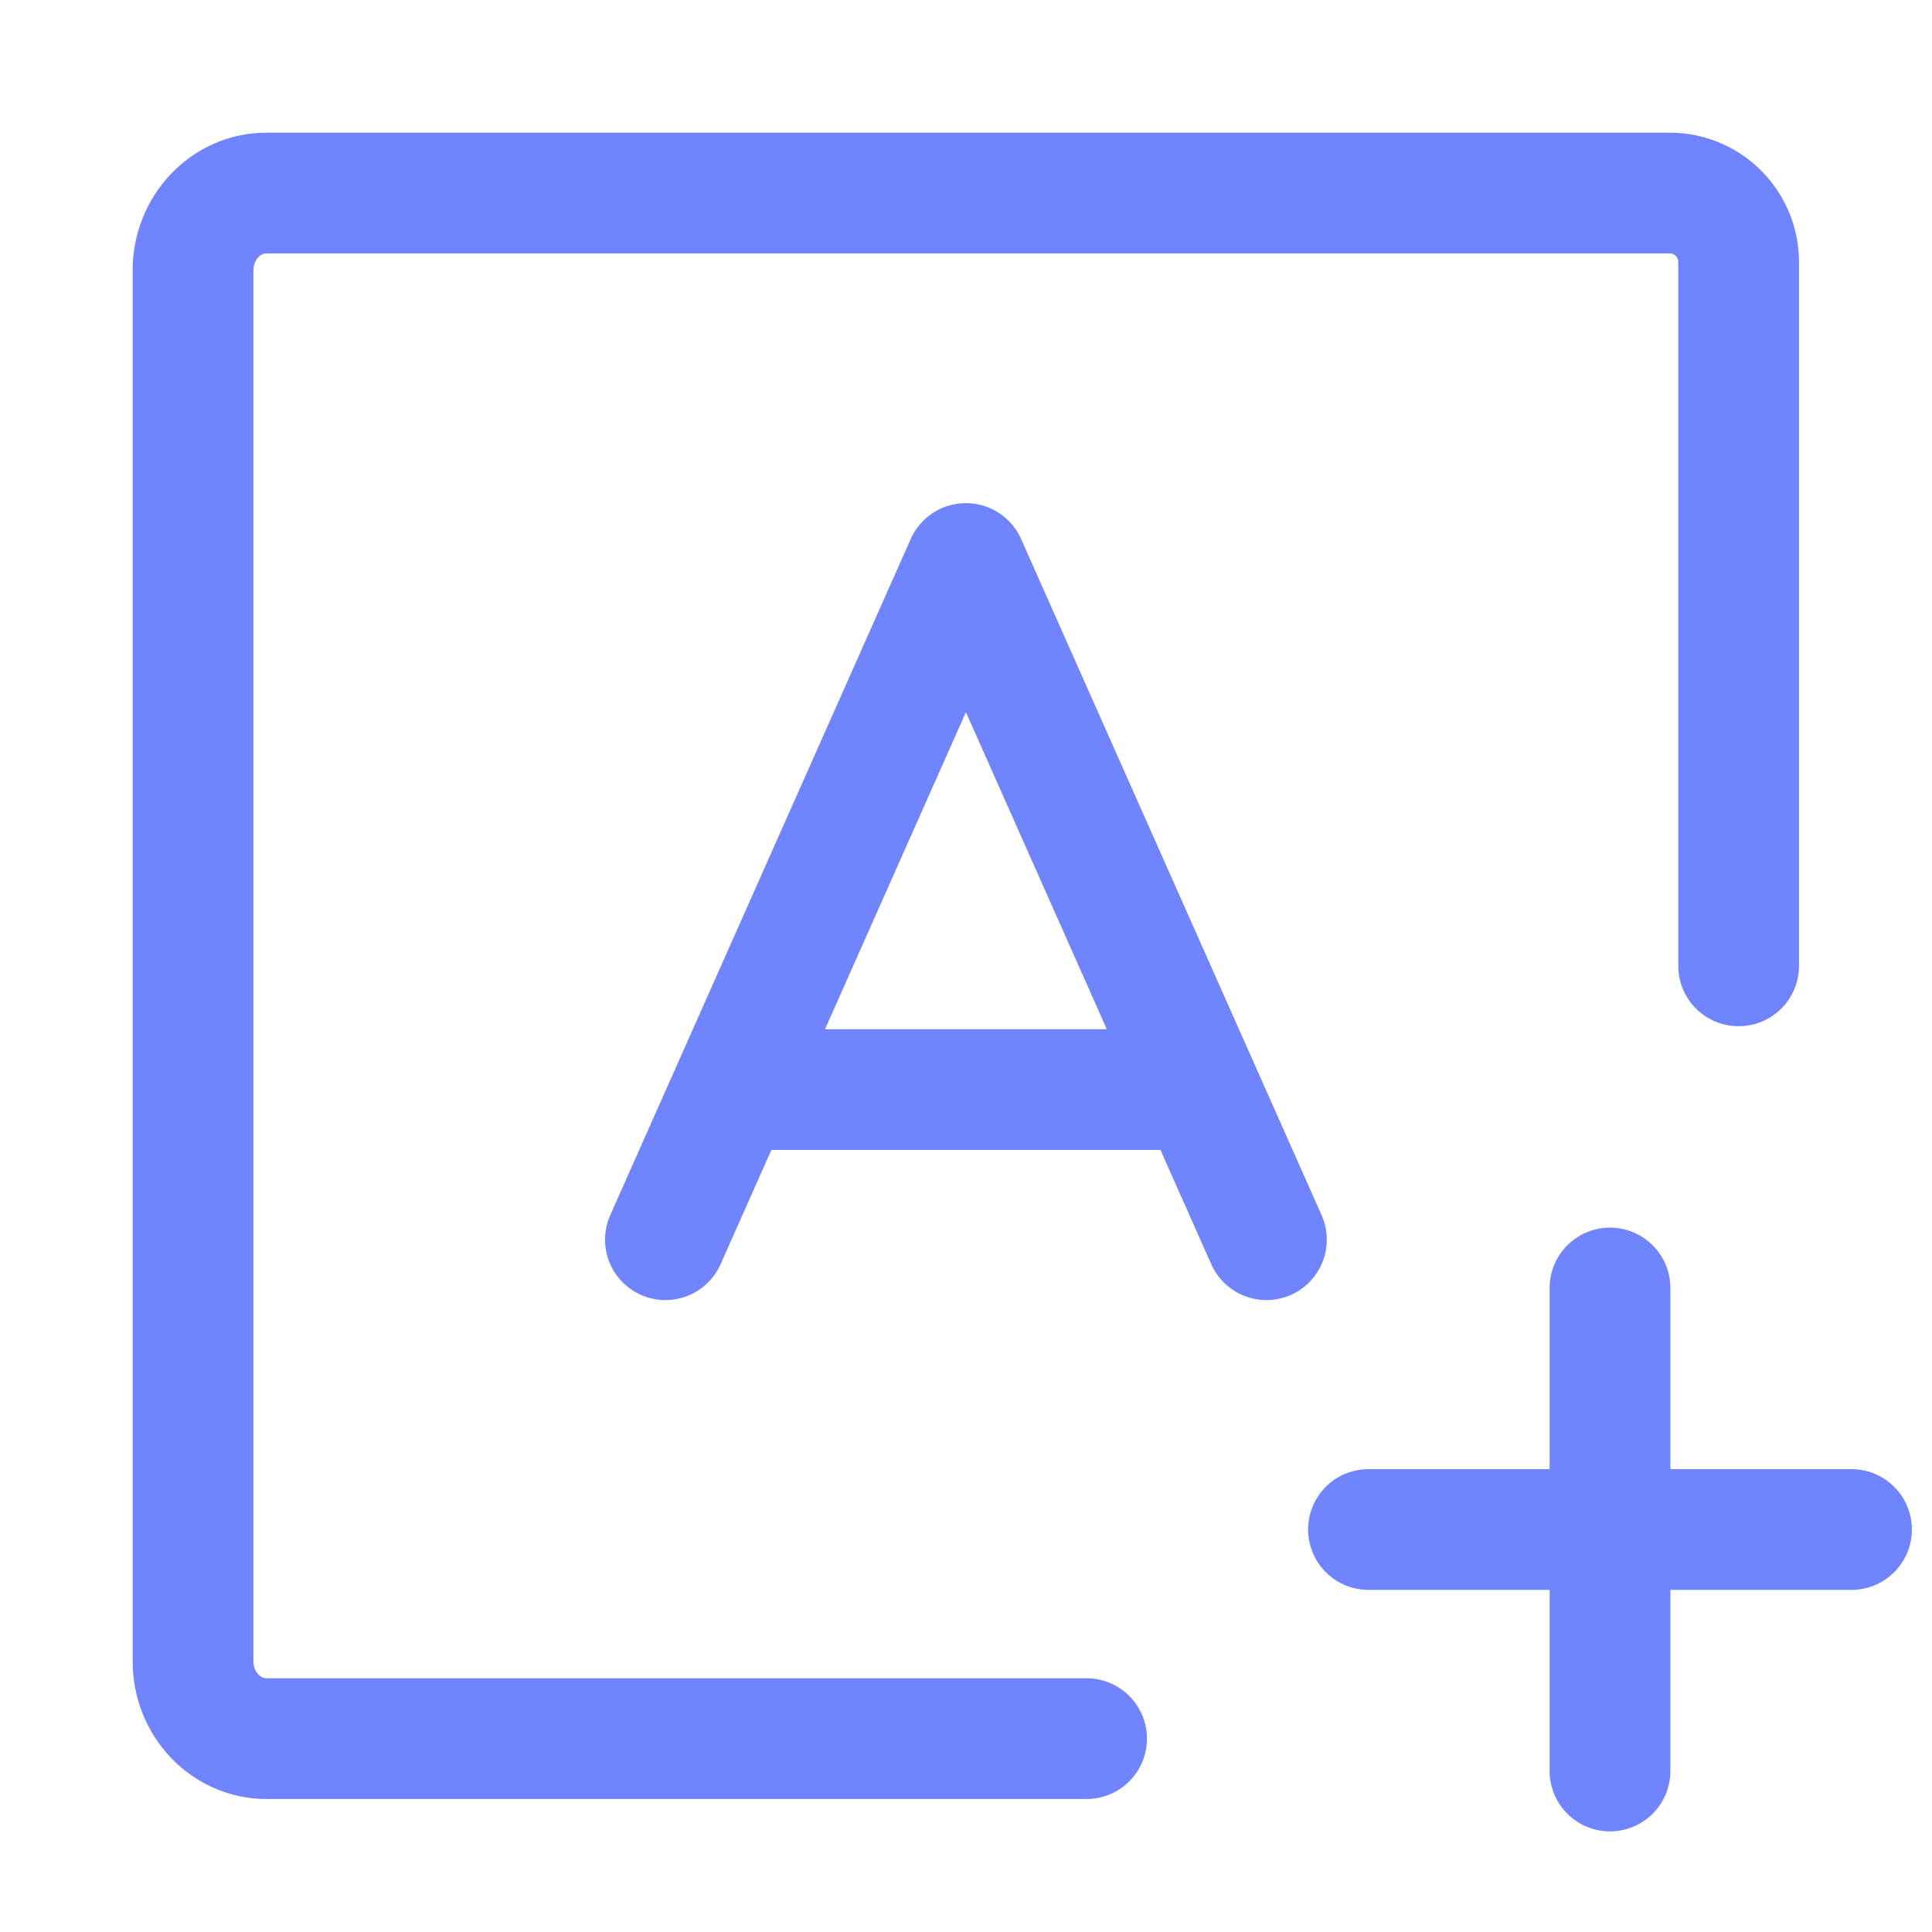
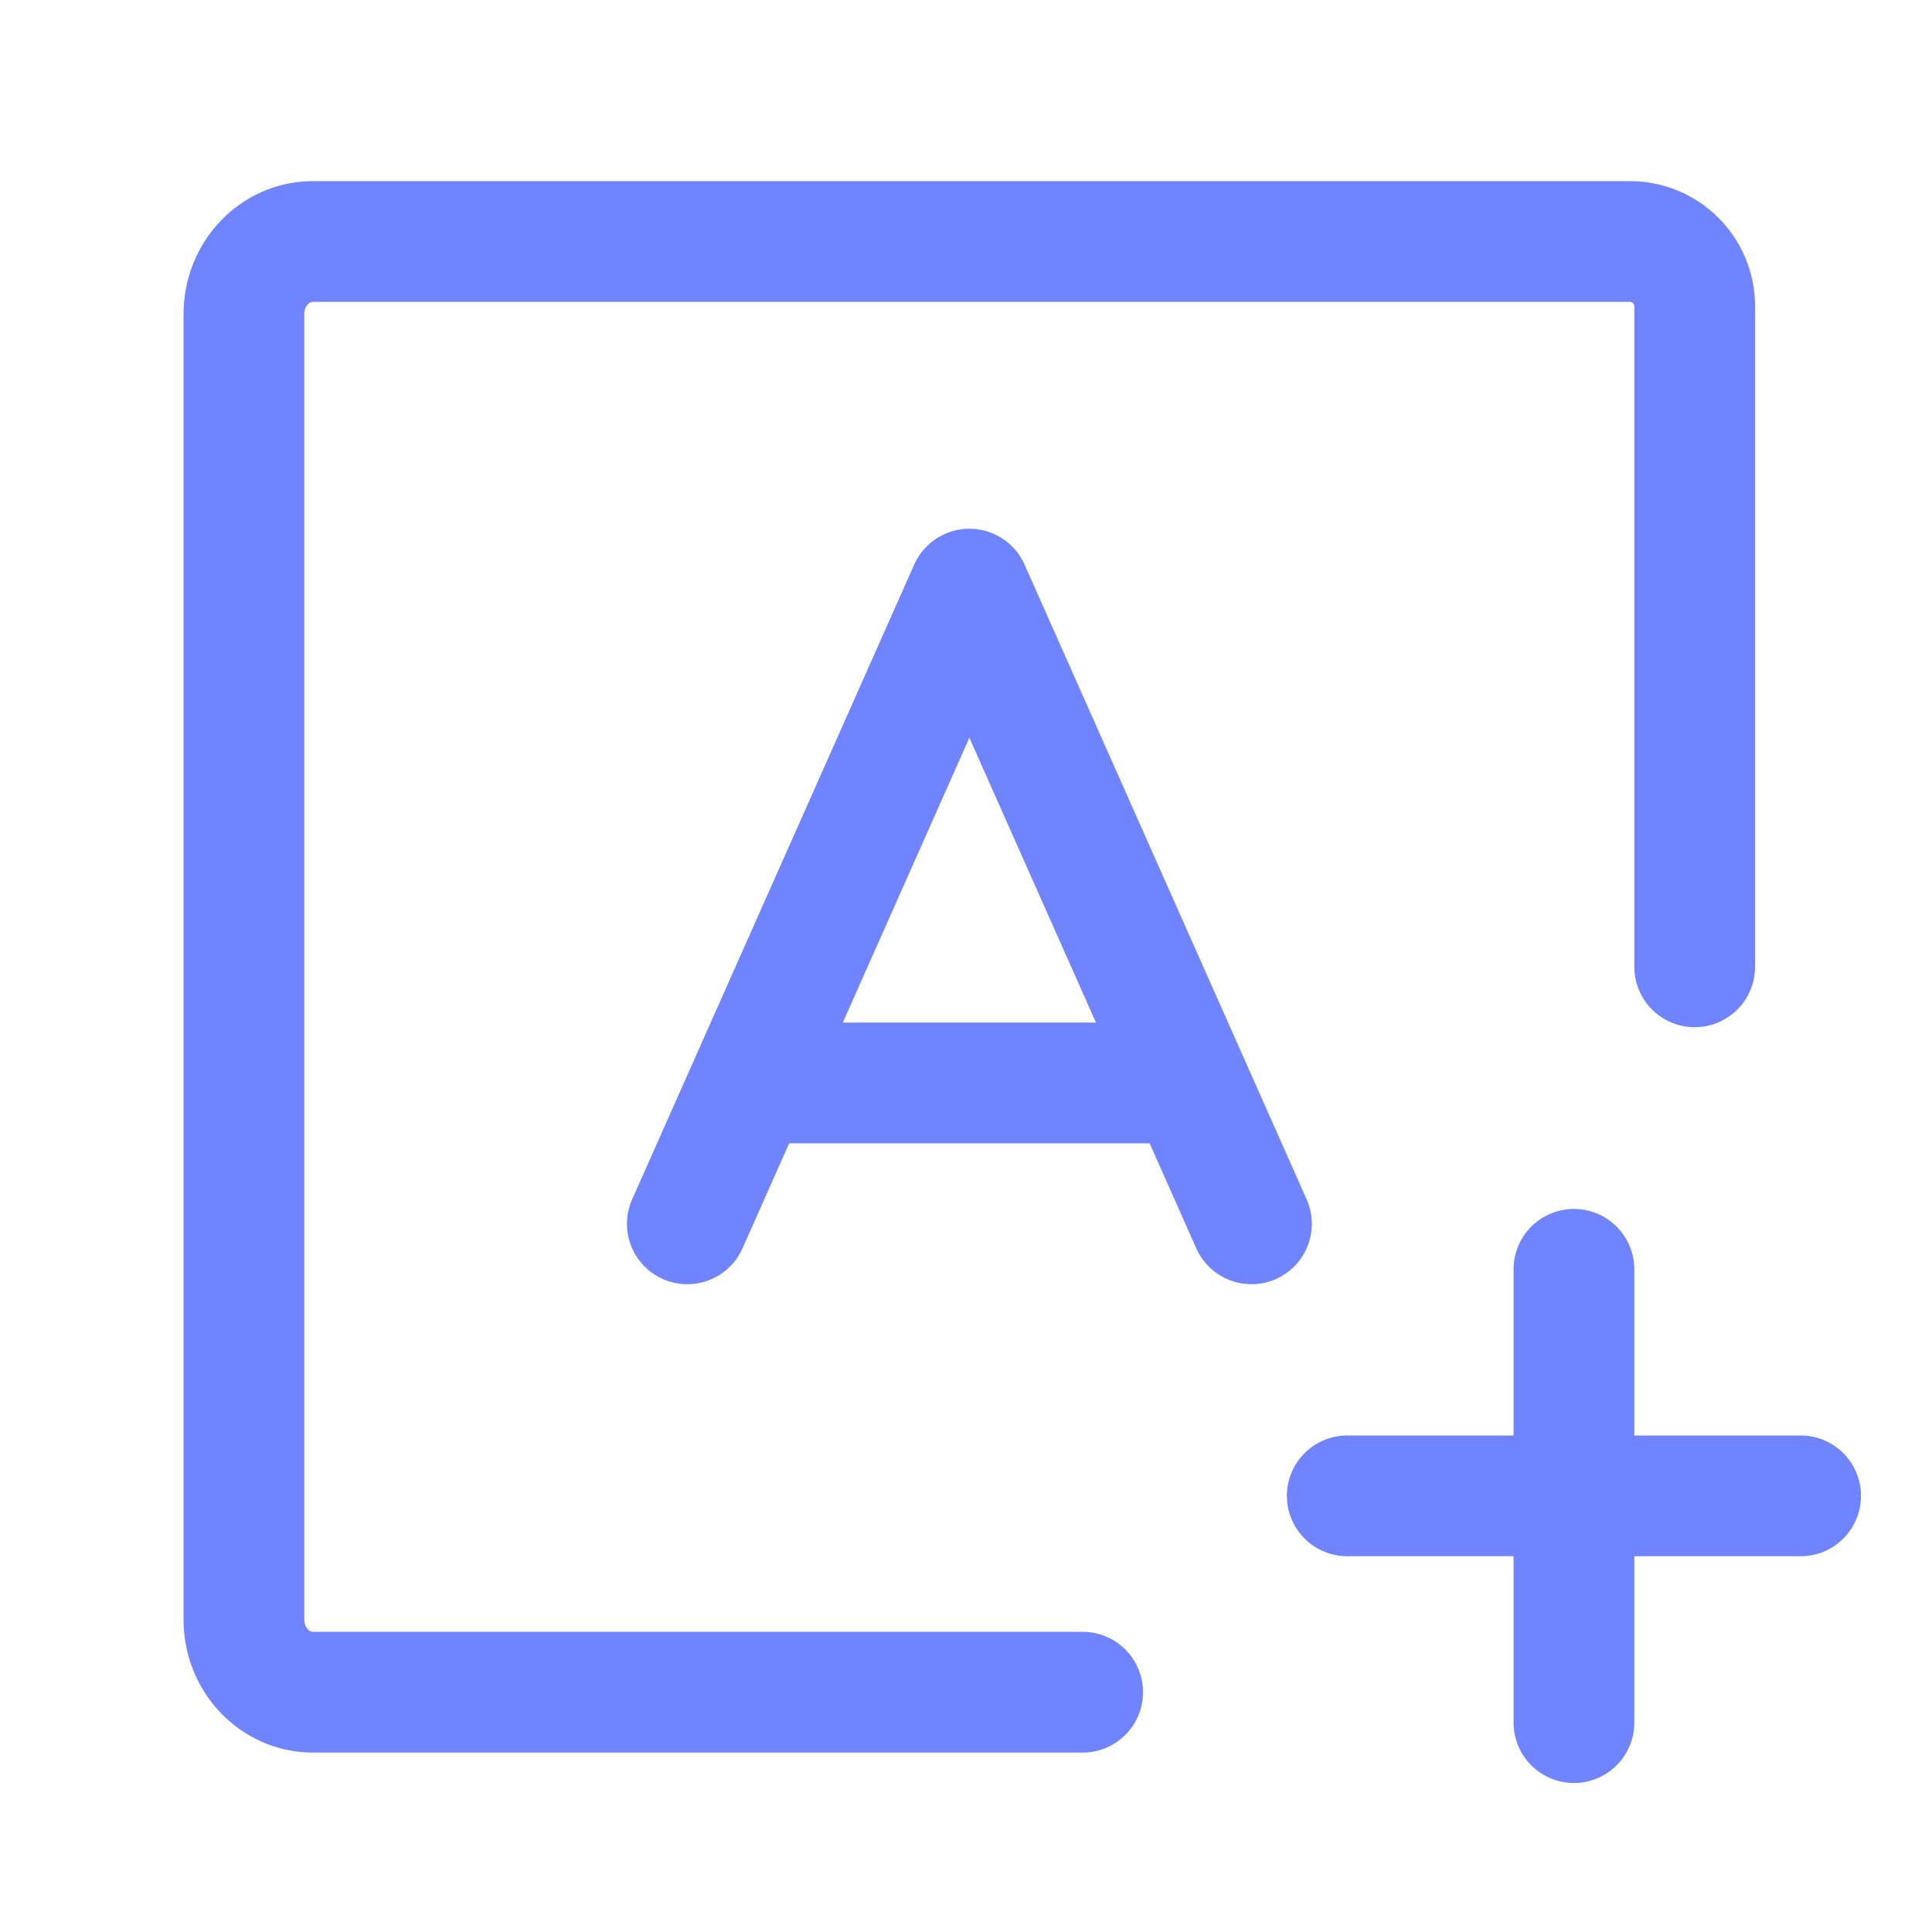
<svg xmlns="http://www.w3.org/2000/svg" width="24" height="24" viewBox="0 0 24 24" fill="none">
-   <path d="M21.598 11.998V3.256C21.598 2.782 21.215 2.398 20.741 2.398H3.311C2.807 2.398 2.398 2.828 2.398 3.358V20.638C2.398 21.169 2.807 21.598 3.311 21.598H13.498" stroke="#7084FF" stroke-width="1.5" stroke-linecap="round" stroke-linejoin="round" />
-   <path d="M8.266 15.4L11.999 7L15.732 15.4" stroke="#7084FF" stroke-width="1.5" stroke-linecap="round" stroke-linejoin="round" />
-   <path d="M20 16V22" stroke="#7084FF" stroke-width="1.5" stroke-linecap="round" stroke-linejoin="round" />
-   <path d="M17 19H23" stroke="#7084FF" stroke-width="1.5" stroke-linecap="round" stroke-linejoin="round" />
-   <path d="M14.896 13.535H9.109" stroke="#7084FF" stroke-width="1.5" stroke-linecap="round" stroke-linejoin="round" />
+   <path d="M21.052 12.01V3.805C21.052 3.36 20.692 3 20.247 3H3.887C3.414 3 3.03 3.403 3.03 3.901V20.12C3.03 20.618 3.414 21.021 3.887 21.021H13.449" stroke="#7084FF" stroke-width="1.5" stroke-linecap="round" stroke-linejoin="round" />
+   <path d="M8.538 15.203L12.042 7.318L15.546 15.203" stroke="#7084FF" stroke-width="1.5" stroke-linecap="round" stroke-linejoin="round" />
+   <path d="M19.552 15.768V21.399" stroke="#7084FF" stroke-width="1.5" stroke-linecap="round" stroke-linejoin="round" />
+   <path d="M16.736 18.582H22.368" stroke="#7084FF" stroke-width="1.5" stroke-linecap="round" stroke-linejoin="round" />
+   <path d="M14.762 13.453H9.33" stroke="#7084FF" stroke-width="1.5" stroke-linecap="round" stroke-linejoin="round" />
</svg>
